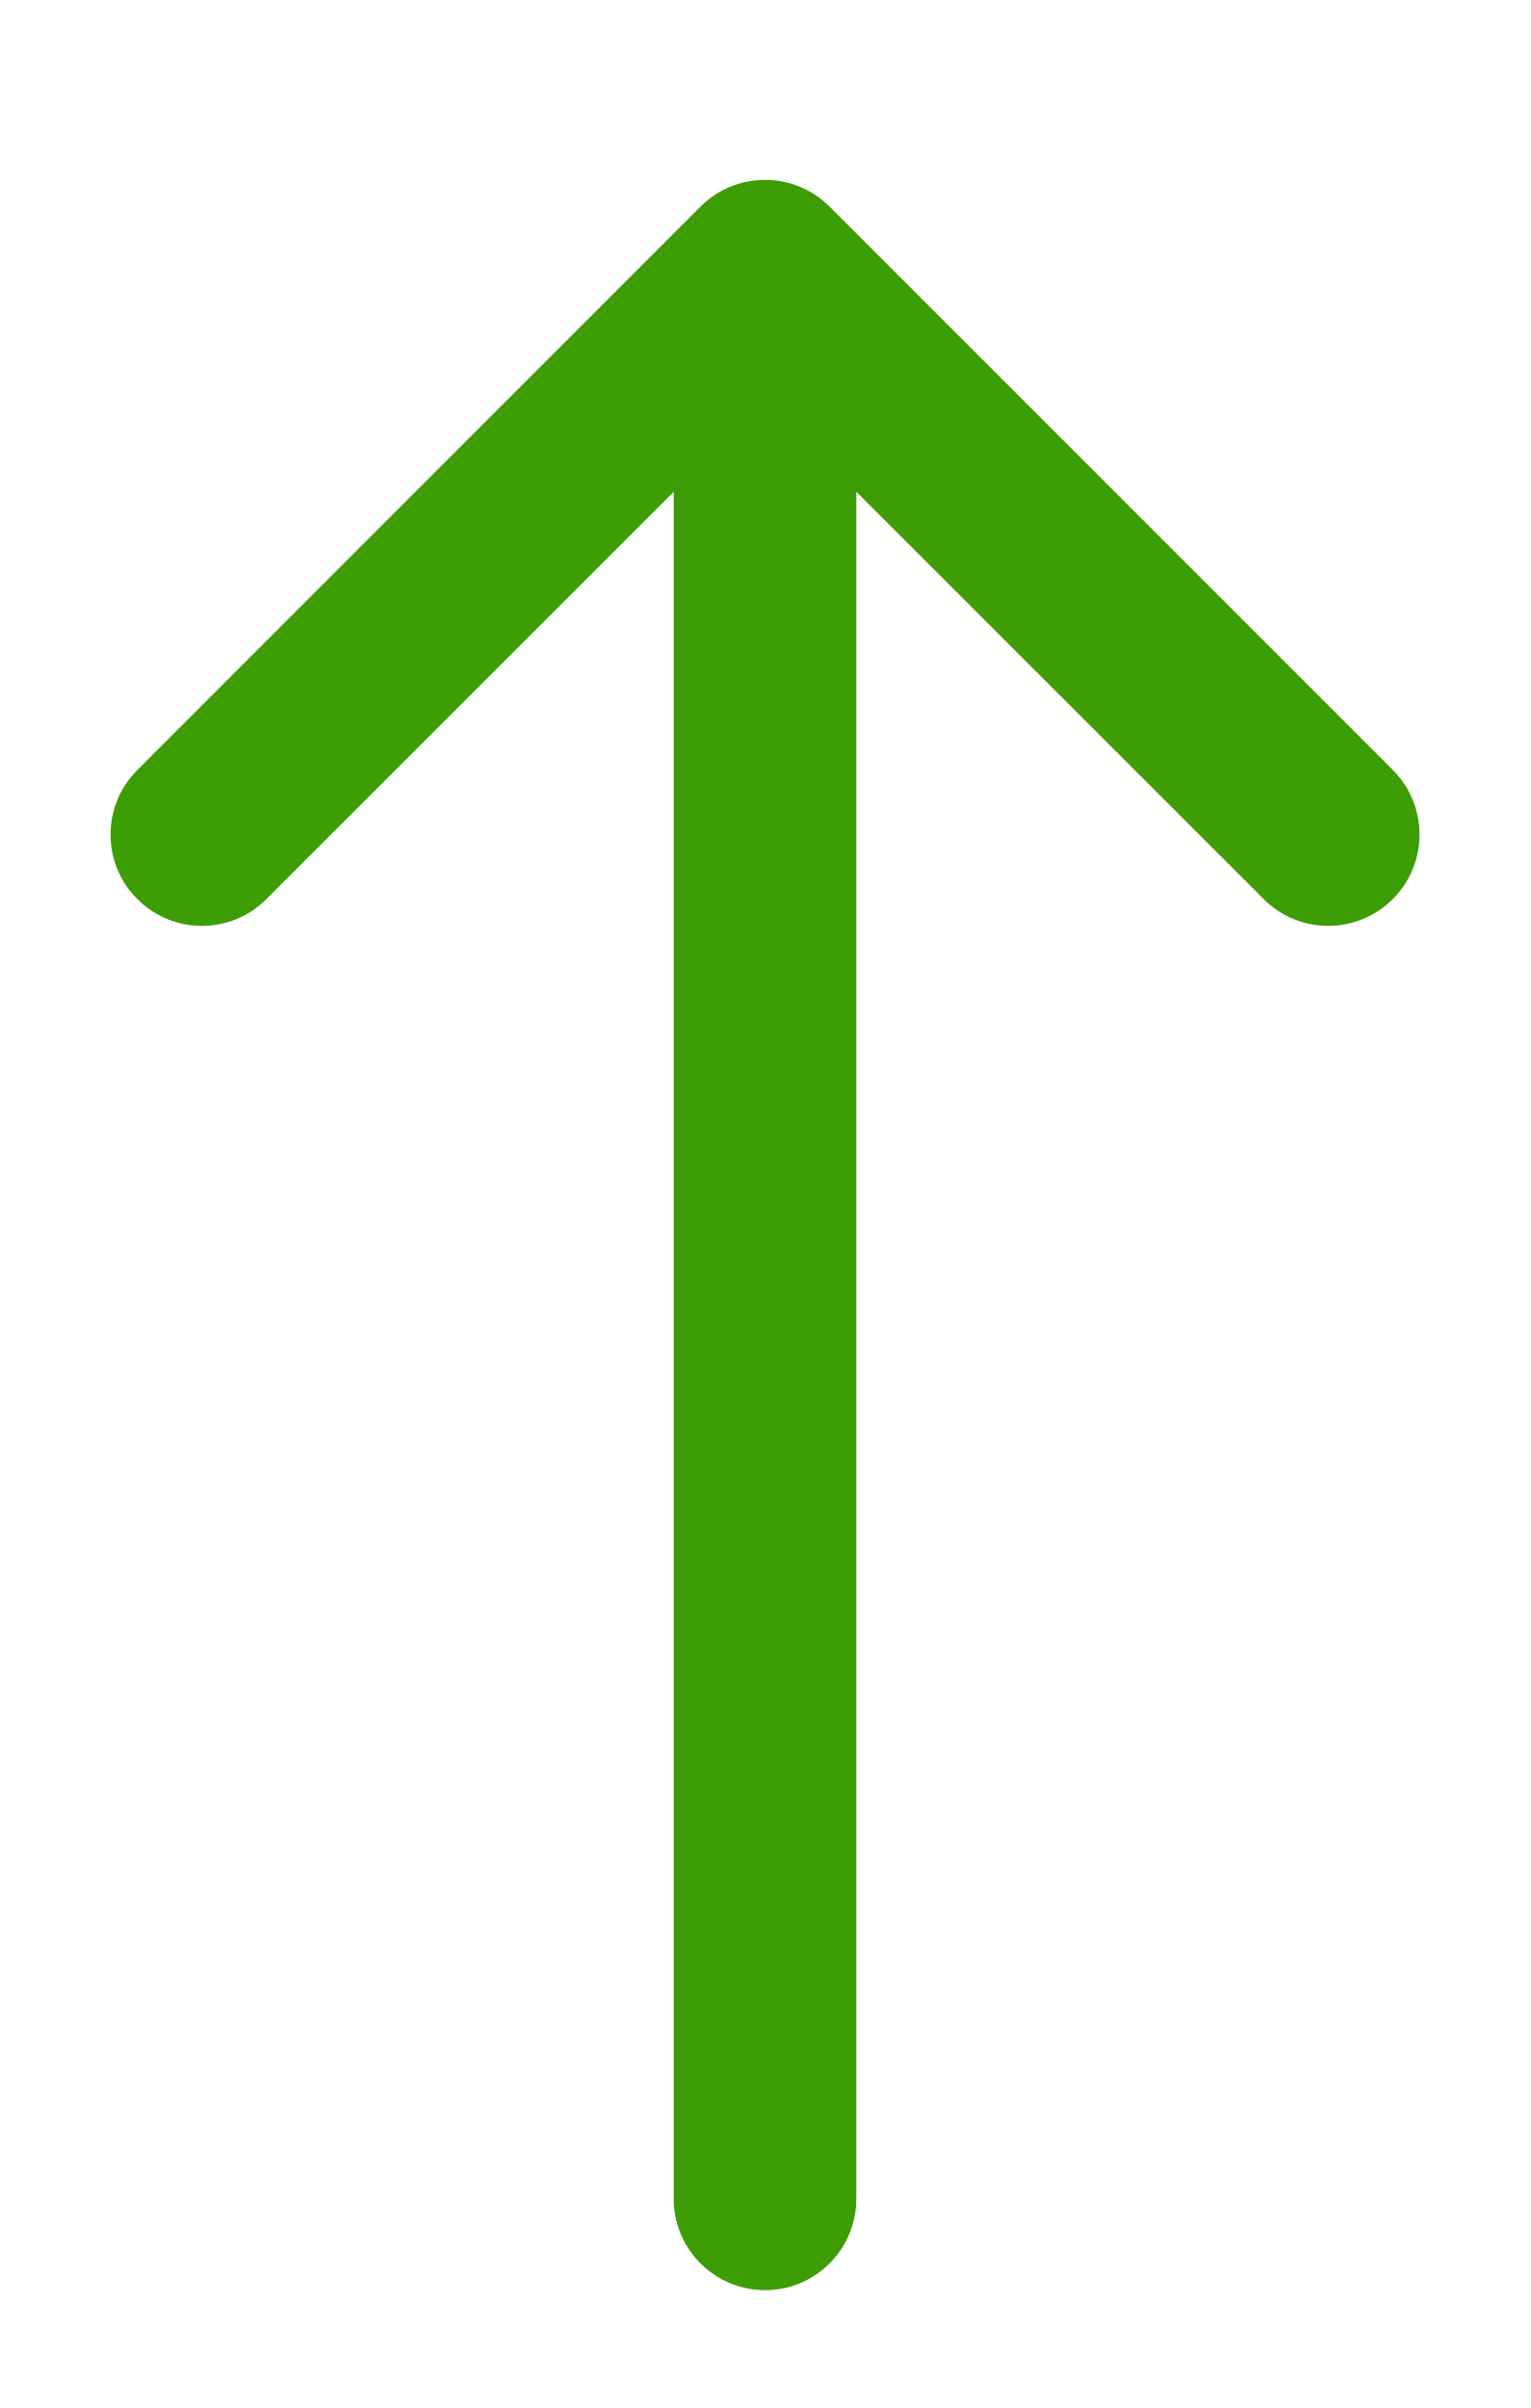
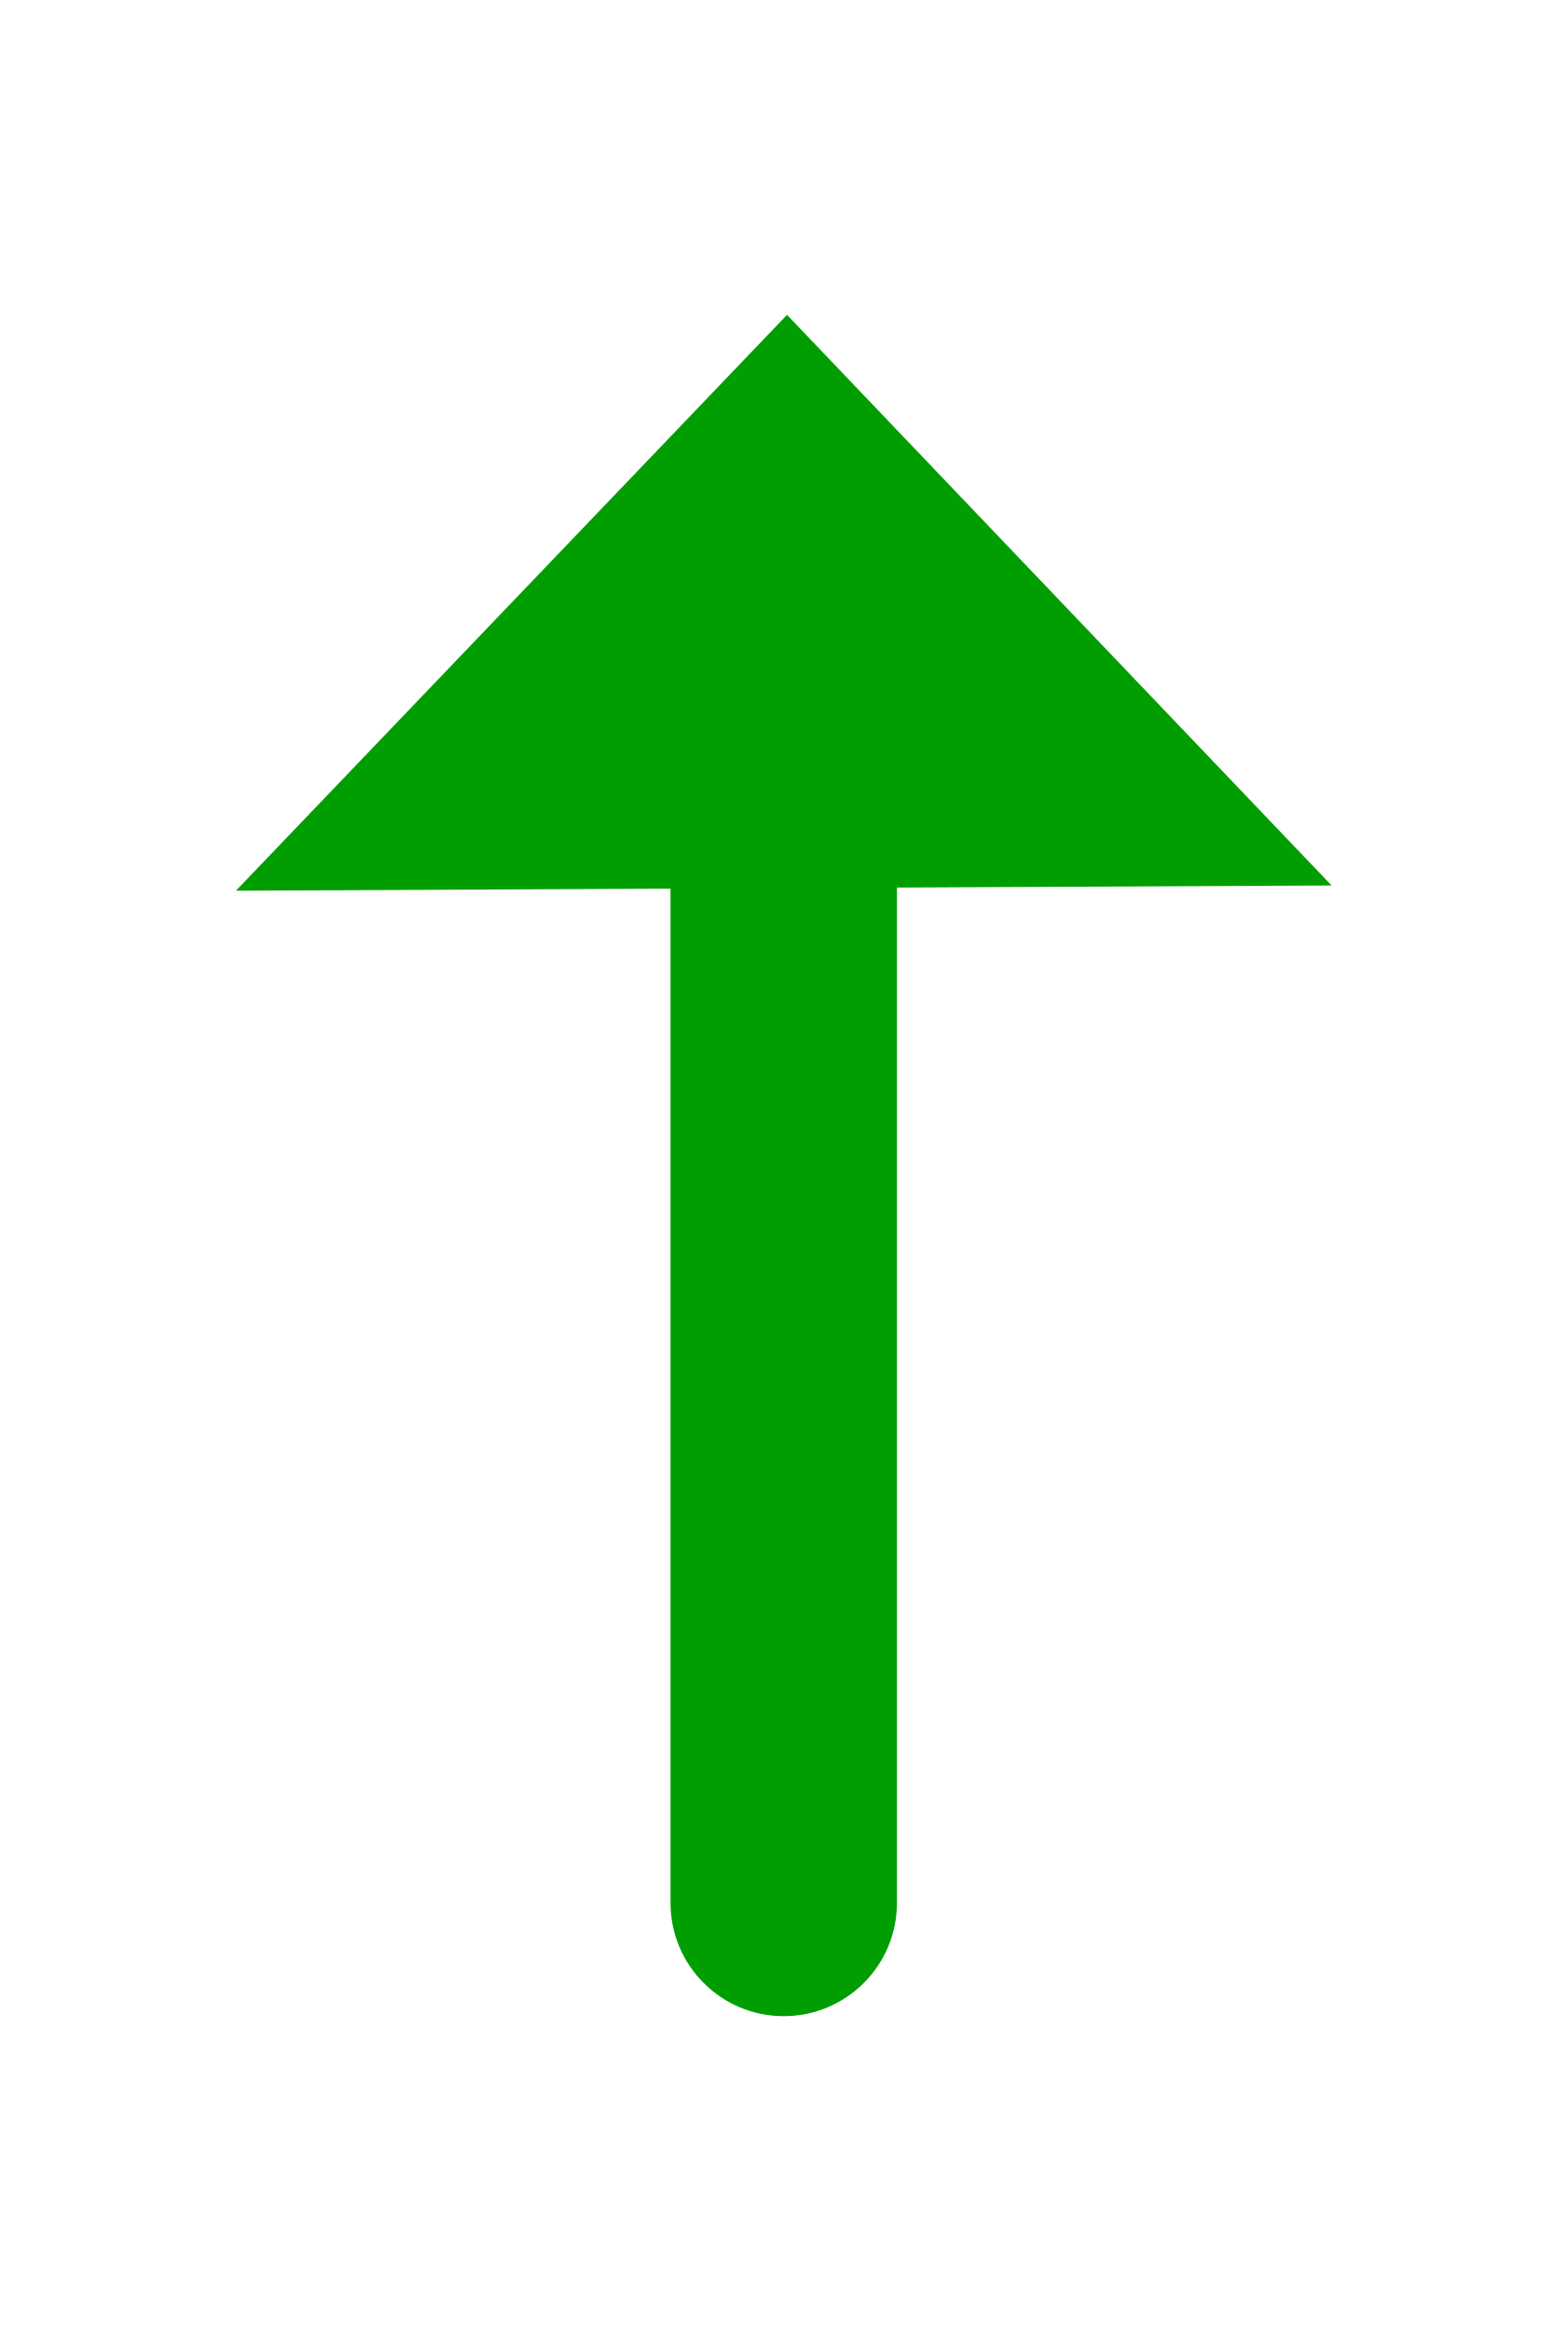
- <svg xmlns="http://www.w3.org/2000/svg" version="1.1" id="Capa_1" x="0px" y="0px" width="19.625px" height="30.875px" viewBox="0 0 19.625 30.875" enable-background="new 0 0 19.625 30.875" xml:space="preserve">
-   <g>
-     <path fill="#3D9D04" d="M10.983,28.193V6.305l5.225,5.223c0.457,0.458,1.197,0.458,1.656,0c0.457-0.458,0.457-1.199,0-1.656   l-7.223-7.222c-0.457-0.458-1.199-0.458-1.658,0L1.762,9.872C1.532,10.101,1.418,10.4,1.418,10.7c0,0.3,0.113,0.599,0.344,0.828   c0.457,0.458,1.199,0.458,1.654,0l5.225-5.223v21.888c0,0.646,0.525,1.171,1.172,1.171S10.983,28.84,10.983,28.193z" />
-   </g>
+ <svg xmlns="http://www.w3.org/2000/svg" version="1.1" id="Capa_1" x="0px" y="0px" width="27.691px" height="41.173px" viewBox="0 0 27.691 41.173" enable-background="new 0 0 27.691 41.173" xml:space="preserve">
+   <path fill="#009E00" d="M11.846,15.696v17.916c0,1.104,0.895,2,2,2c1.104,0,2-0.896,2-2V15.677l7.678-0.037L13.904,5.561  L4.168,15.733L11.846,15.696z" />
</svg>
